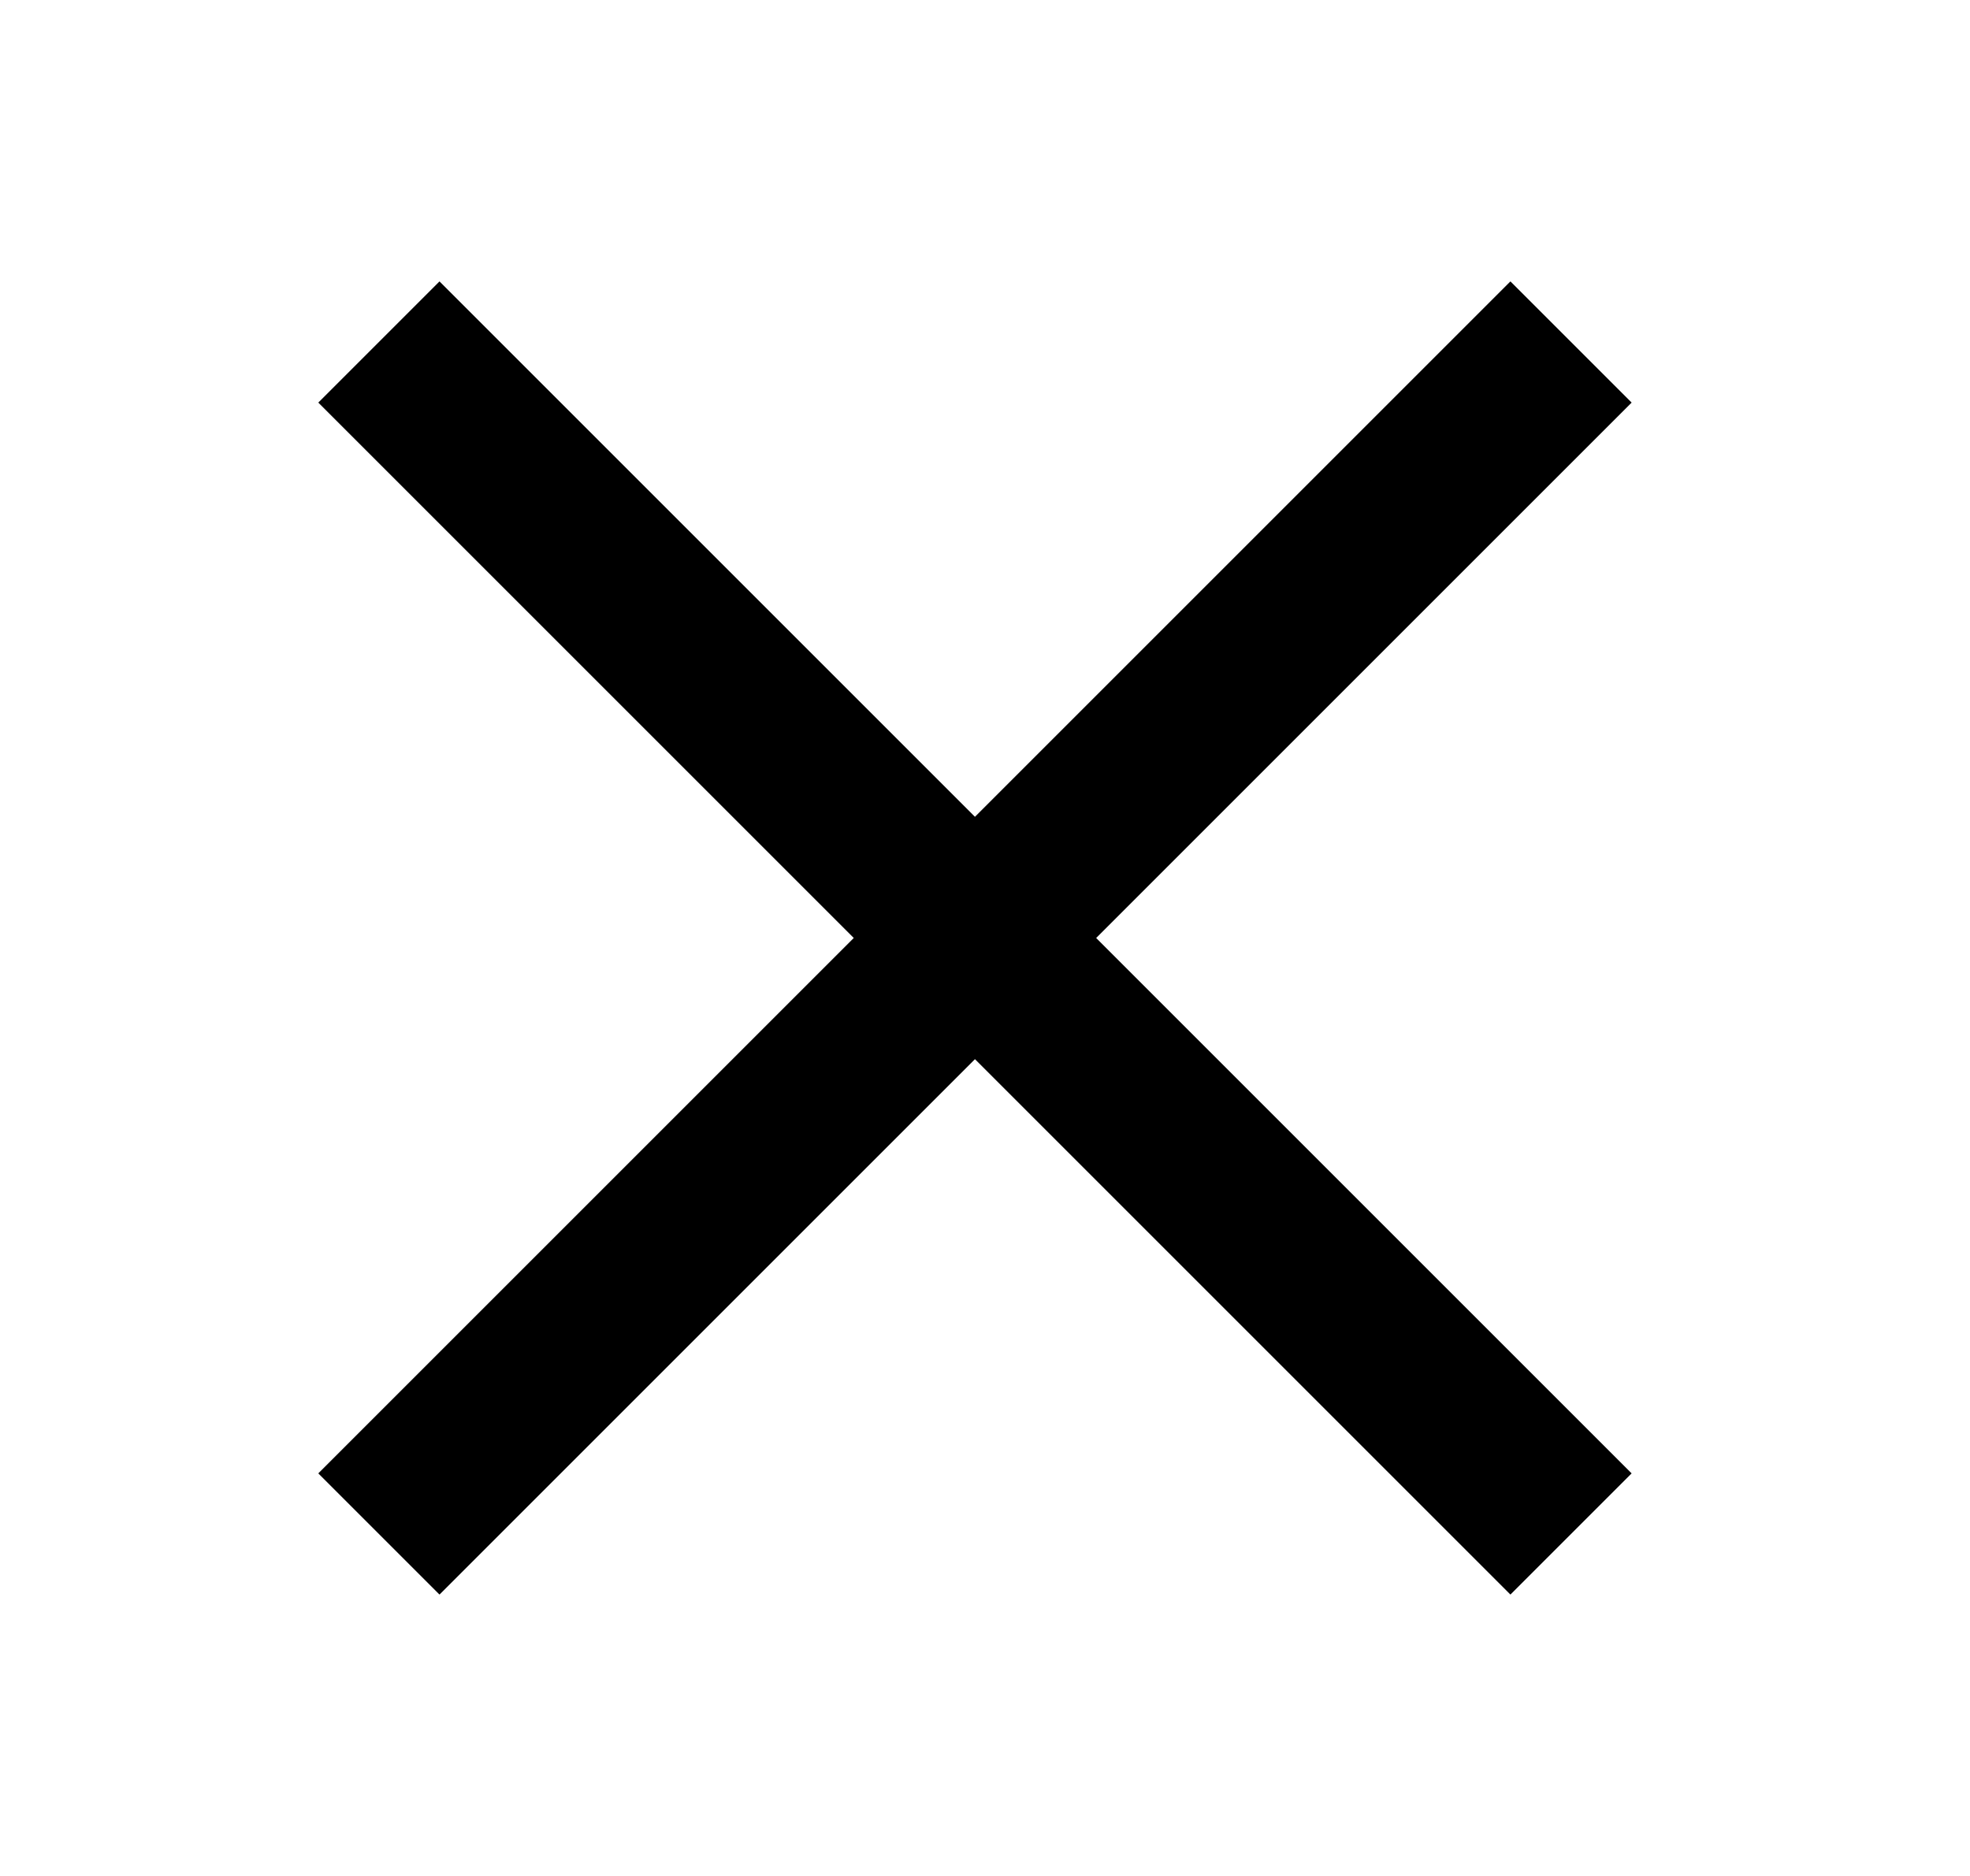
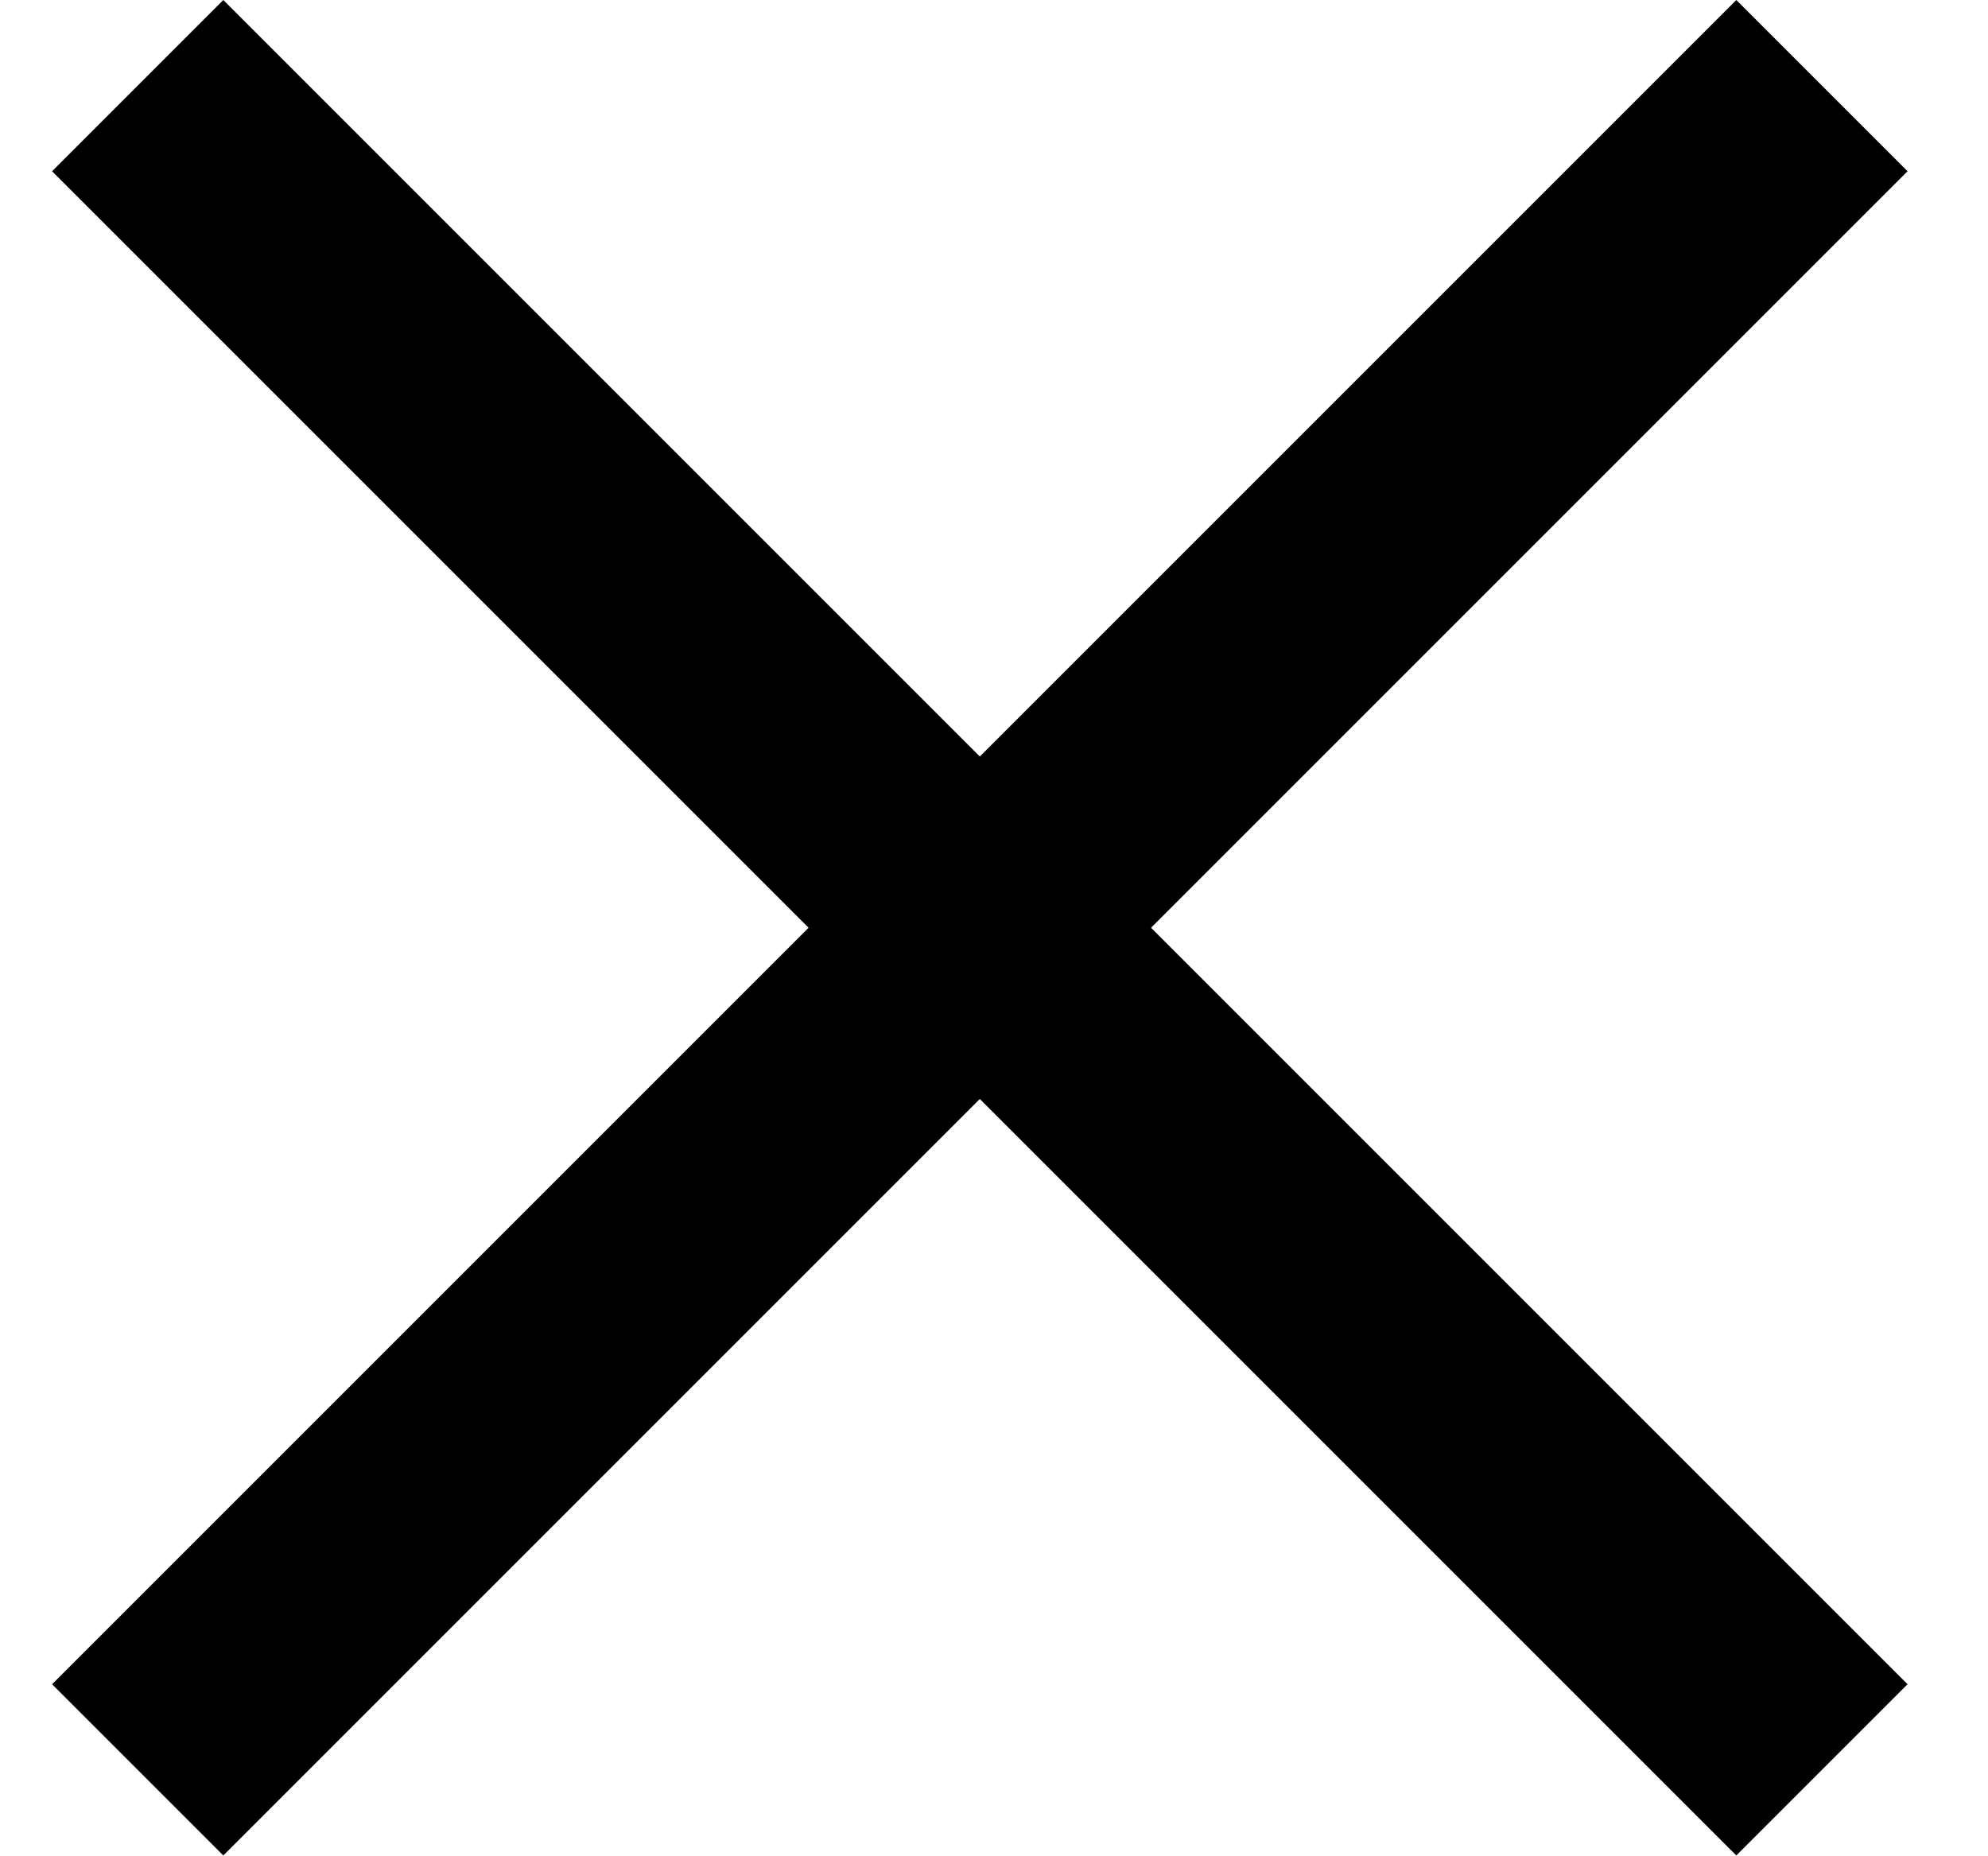
- <svg xmlns="http://www.w3.org/2000/svg" width="21" height="20" viewBox="0 0 21 20" fill="none">
-   <path d="M17.393 4.292L16.101 3L10.393 8.708L4.685 3L3.393 4.292L9.101 10L3.393 15.708L4.685 17L10.393 11.292L16.101 17L17.393 15.708L11.685 10L17.393 4.292Z" fill="black" />
+ <svg xmlns="http://www.w3.org/2000/svg" width="15" height="14" viewBox="0 0 15 14" fill="none">
+   <path d="M14.393 1.292L13.101 0L7.393 5.708L1.685 0L0.393 1.292L6.101 7L0.393 12.708L1.685 14L7.393 8.292L13.101 14L14.393 12.708L8.685 7L14.393 1.292Z" fill="black" />
</svg>
